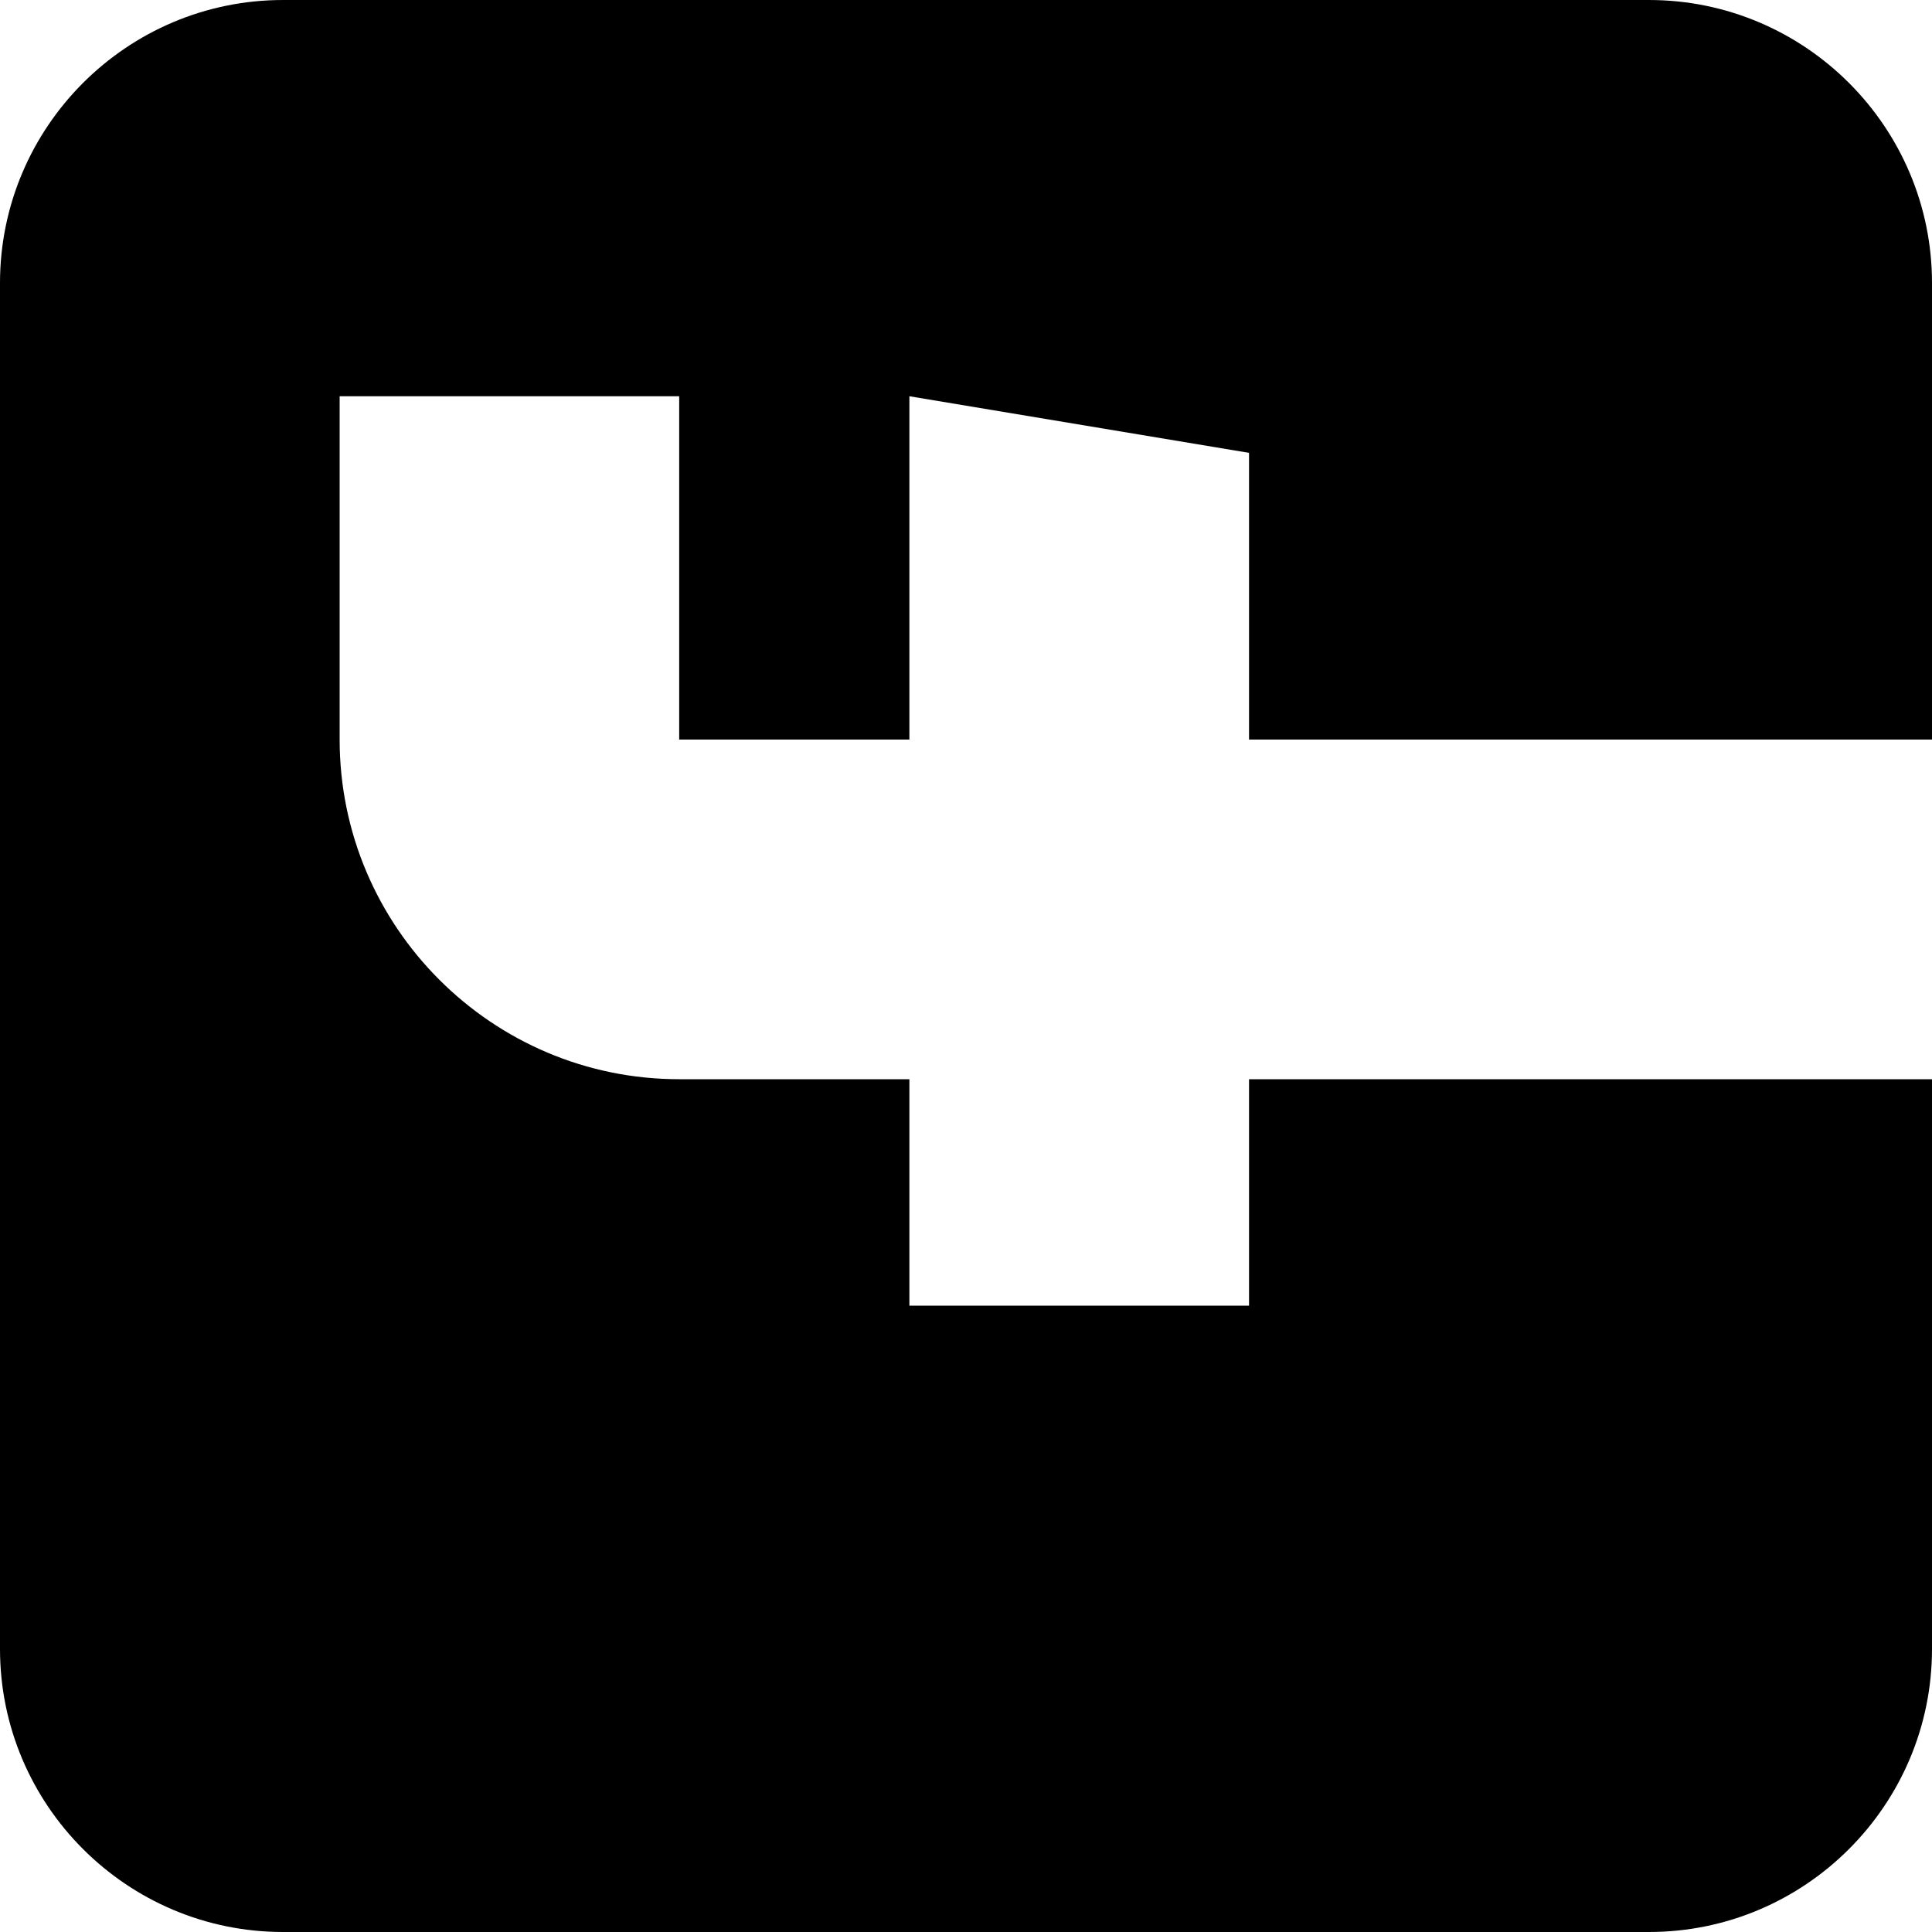
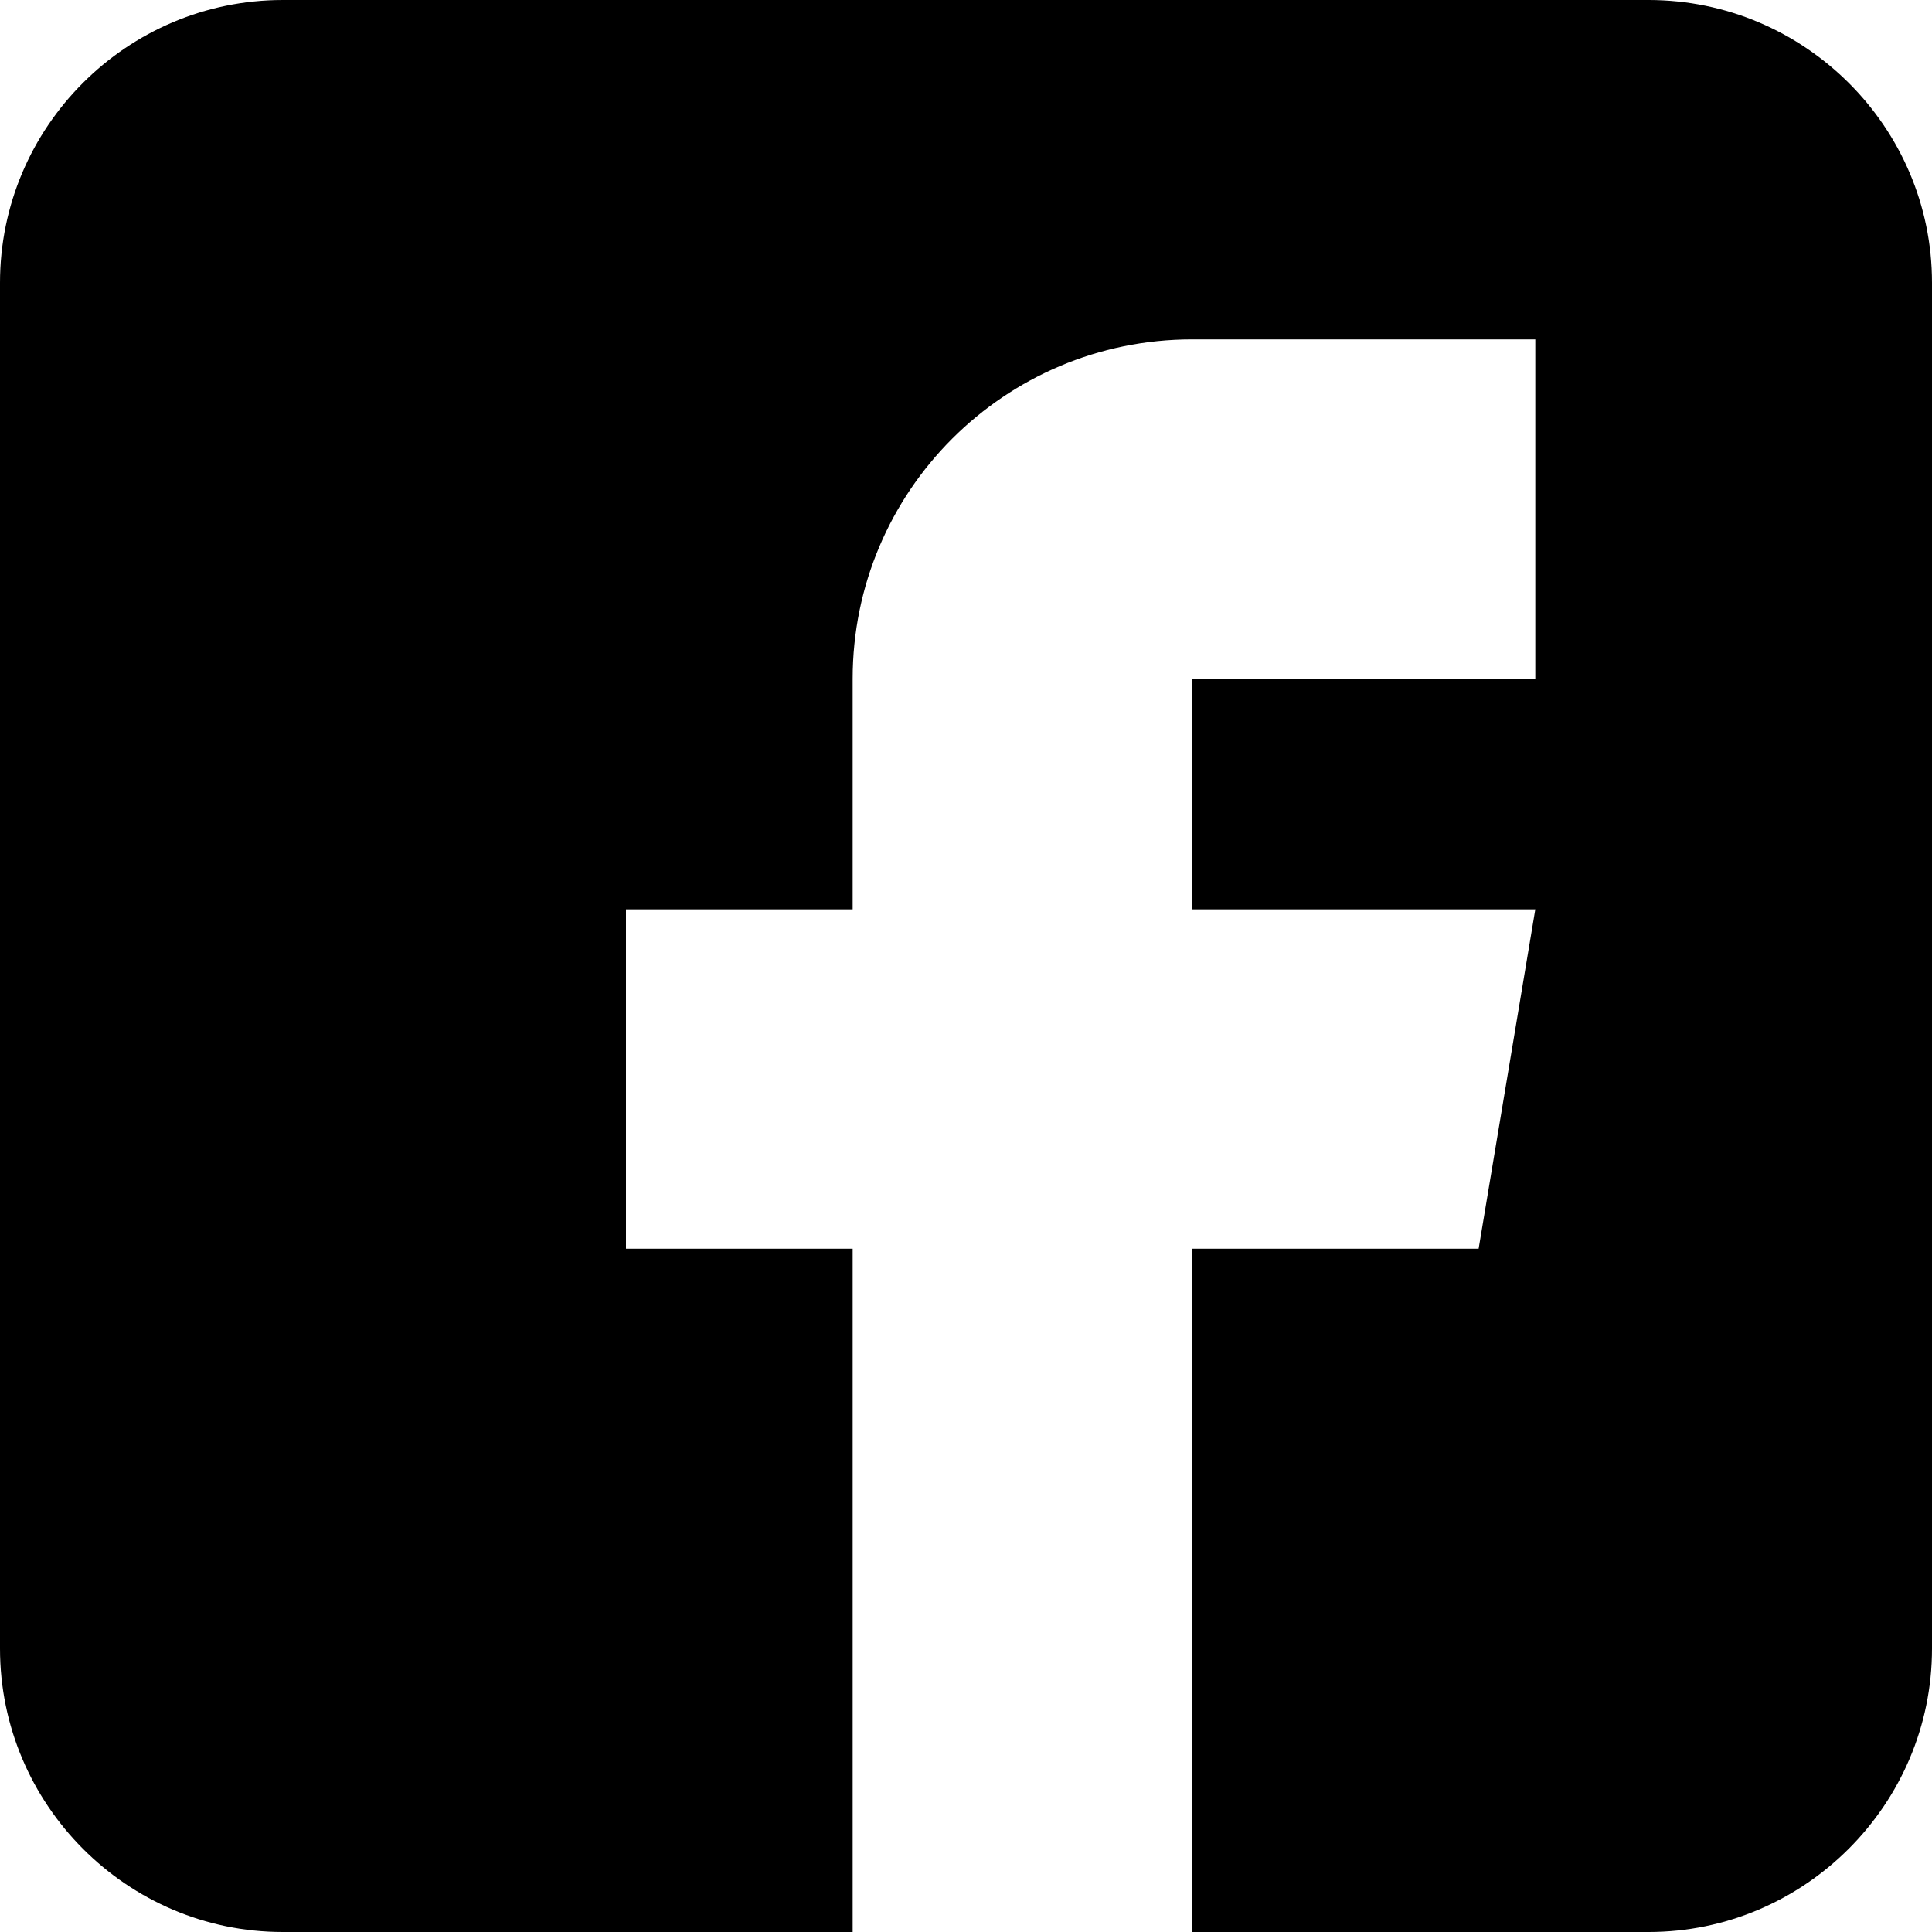
- <svg xmlns="http://www.w3.org/2000/svg" width="20" height="20" viewBox="0 0 20 20" fill="none">
-   <path d="M-7.46167e-07 2.93L-1.28061e-07 17.07C-5.74539e-08 18.686 1.314 20 2.93 20L17.07 20C18.686 20 20 18.686 20 17.07L20 11.172L12.93 11.172L12.93 13.516L9.414 13.516L9.414 11.172L7.031 11.172C5.093 11.172 3.516 9.595 3.516 7.656L3.516 4.102L7.031 4.102L7.031 7.656L9.414 7.656L9.414 4.102L12.93 4.688L12.93 7.656L20 7.656L20 2.93C20 1.314 18.686 -8.16774e-07 17.07 -7.46167e-07L2.93 -1.28061e-07C1.314 -5.74539e-08 -8.16774e-07 1.314 -7.46167e-07 2.93Z" fill="black" />
+ <svg xmlns="http://www.w3.org/2000/svg" width="30" height="30" viewBox="0 0 30 30" fill="none">
+   <defs />
+   <path d="M25.6 0L4.39 0C1.97 0 0 1.97 0 4.39L0 25.6C0 28.02 1.97 30 4.39 30L13.24 30L13.24 19.39L9.72 19.39L9.72 14.12L13.24 14.12L13.24 10.54C13.24 7.63 15.6 5.27 18.51 5.27L23.84 5.27L23.84 10.54L18.51 10.54L18.51 14.12L23.84 14.12L22.96 19.39L18.51 19.39L18.51 30L25.6 30C28.02 30 30 28.02 30 25.6L30 4.39C30 1.97 28.02 0 25.6 0Z" fill="#000000" fill-opacity="1" fill-rule="nonzero" />
</svg>
